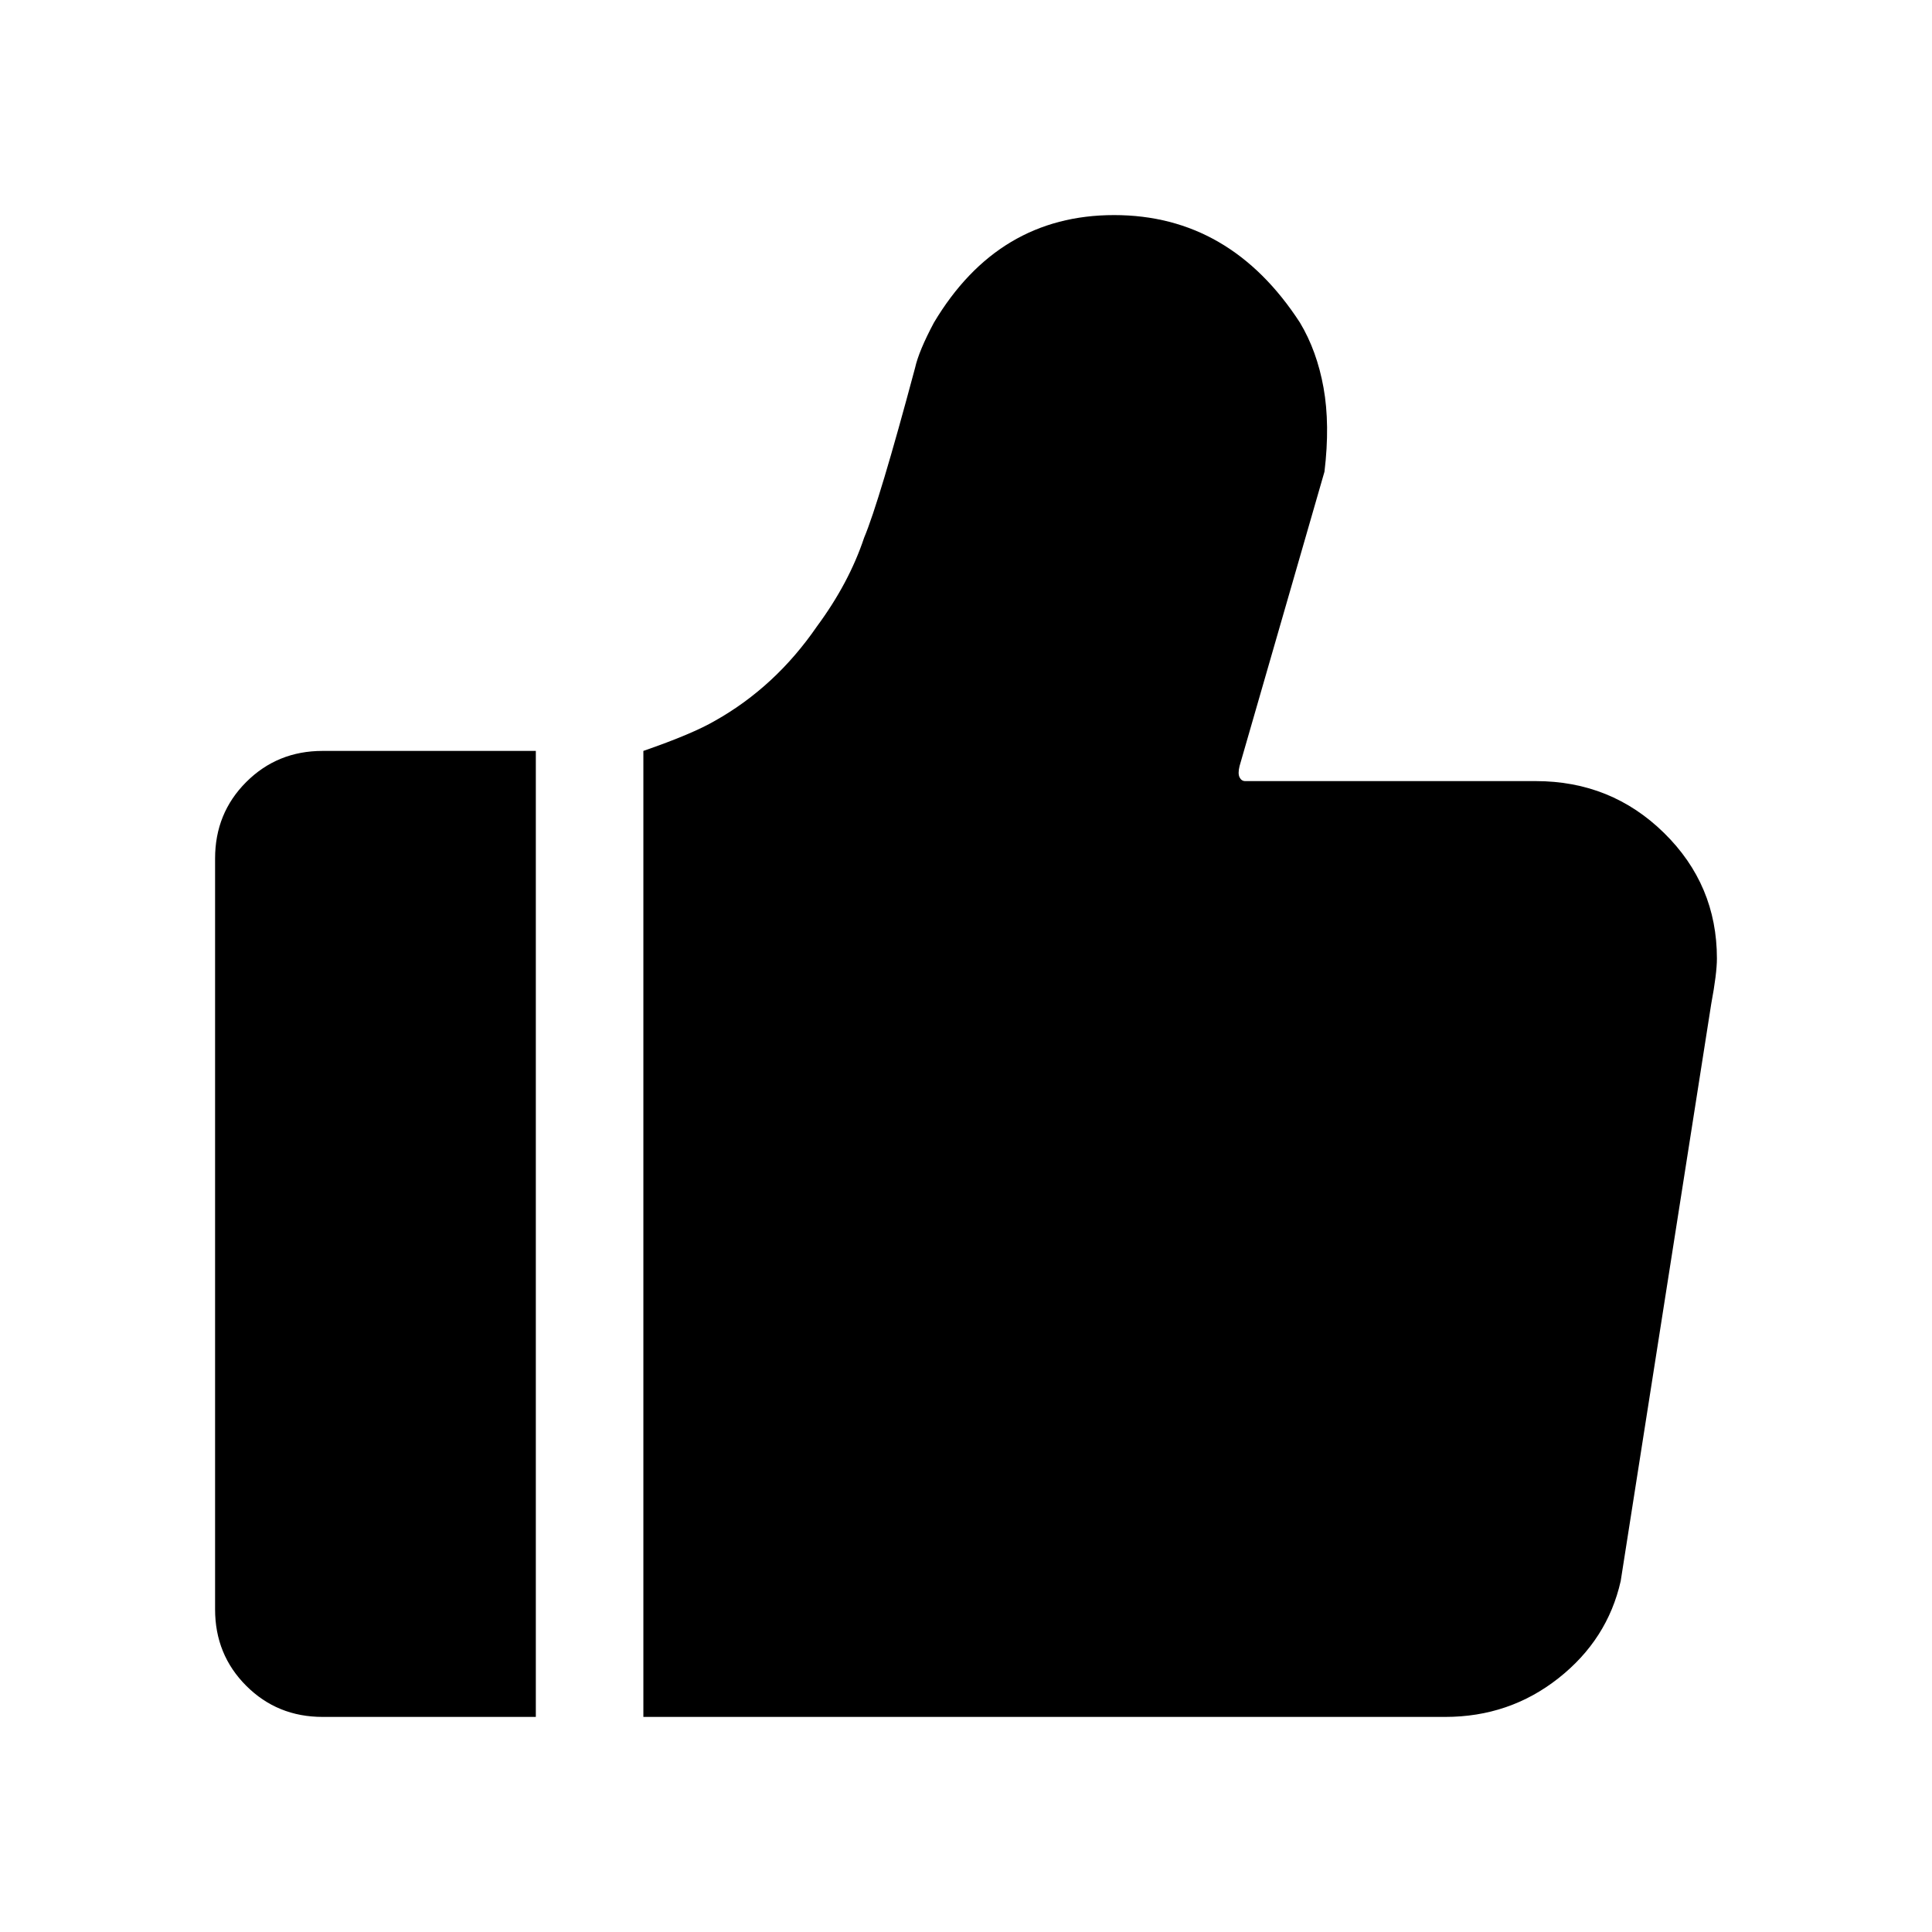
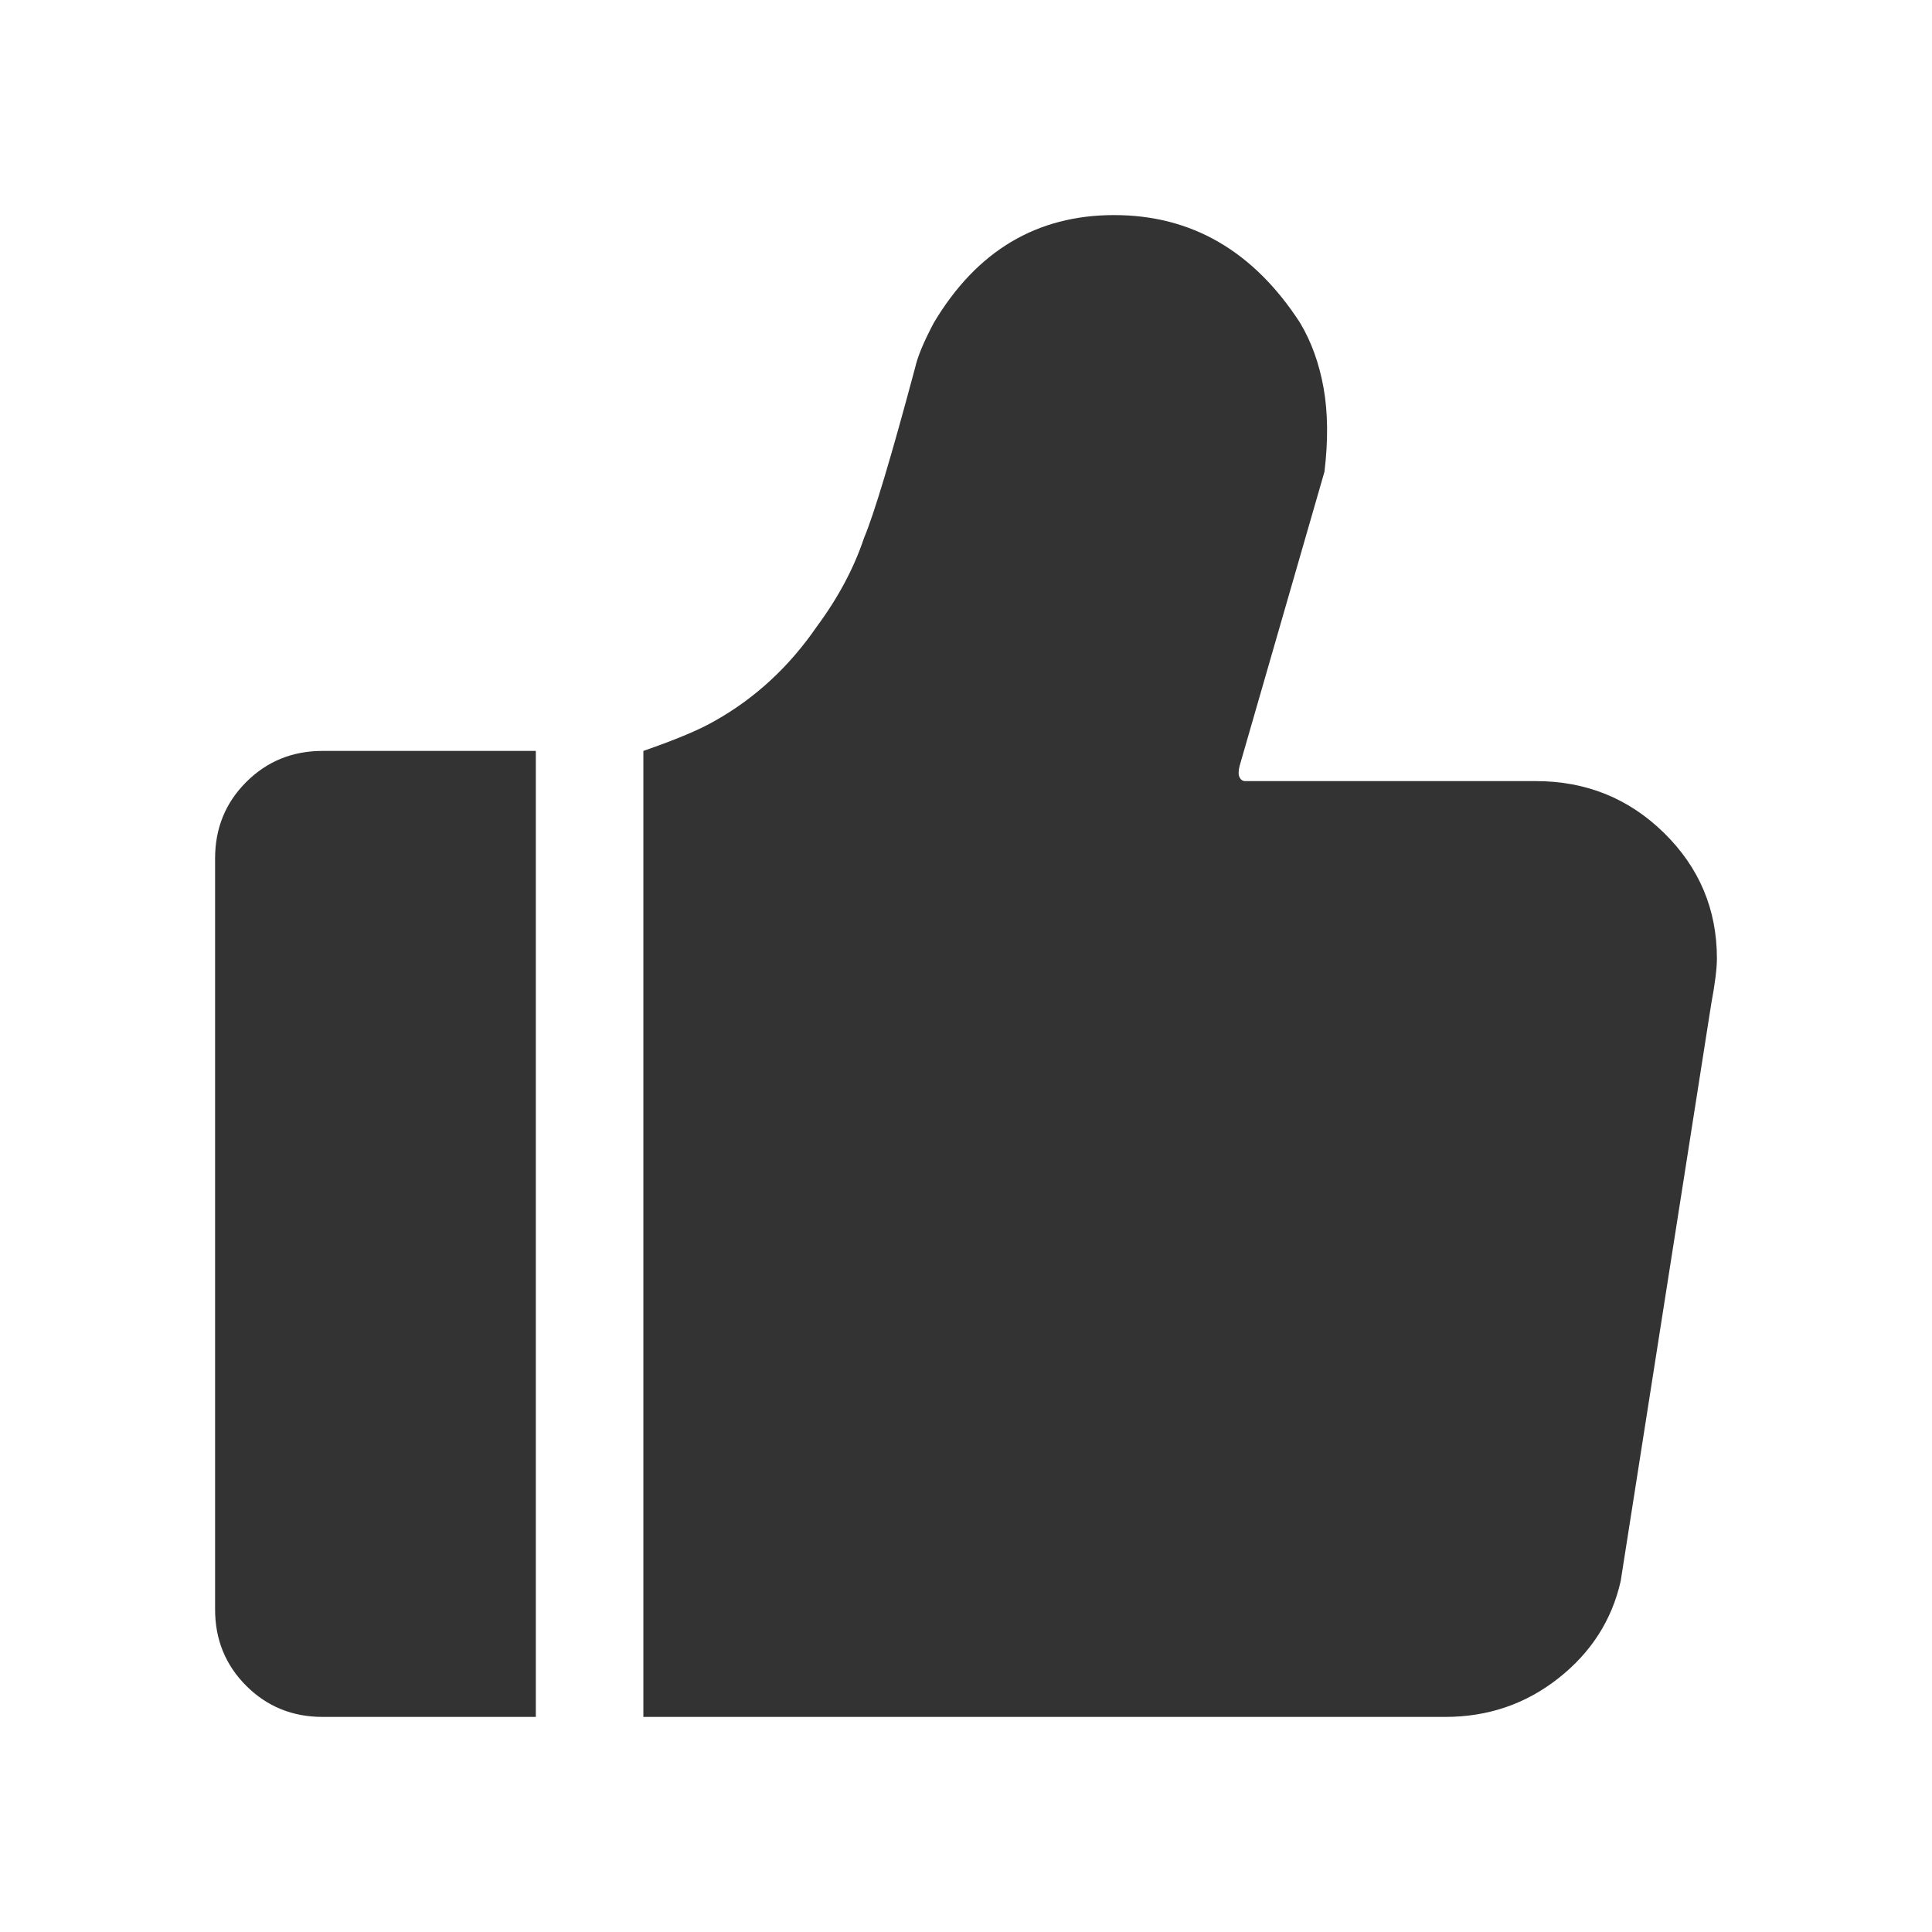
<svg xmlns="http://www.w3.org/2000/svg" viewBox="0 0 1024 1024" width="32" height="32">
-   <path fill="currentColor" d="M766 910q34 0 60-20.5t33-51.5l48-306q3-16 3-24 0-39-28-66.5T814 414h-18 1-137q-2 0-3-2t0-6l45-156q3-25-0.5-44.5T689 171q-37-57-98.5-57T495 171q-8 15-10 24-19 71-27 90-8 24-25 47-22 32-54 50-12 7-38 16v512zM284 398H171q-24 0-40.5 16.5T114 455v398q0 24 16.5 40.5T171 910h113z" />
+   <path fill="#333333" d="M766 910q34 0 60-20.5t33-51.5l48-306q3-16 3-24 0-39-28-66.5T814 414h-18 1-137q-2 0-3-2t0-6l45-156q3-25-0.5-44.5T689 171q-37-57-98.5-57T495 171q-8 15-10 24-19 71-27 90-8 24-25 47-22 32-54 50-12 7-38 16v512zM284 398H171q-24 0-40.5 16.5T114 455v398q0 24 16.5 40.5T171 910h113z" />
</svg>
